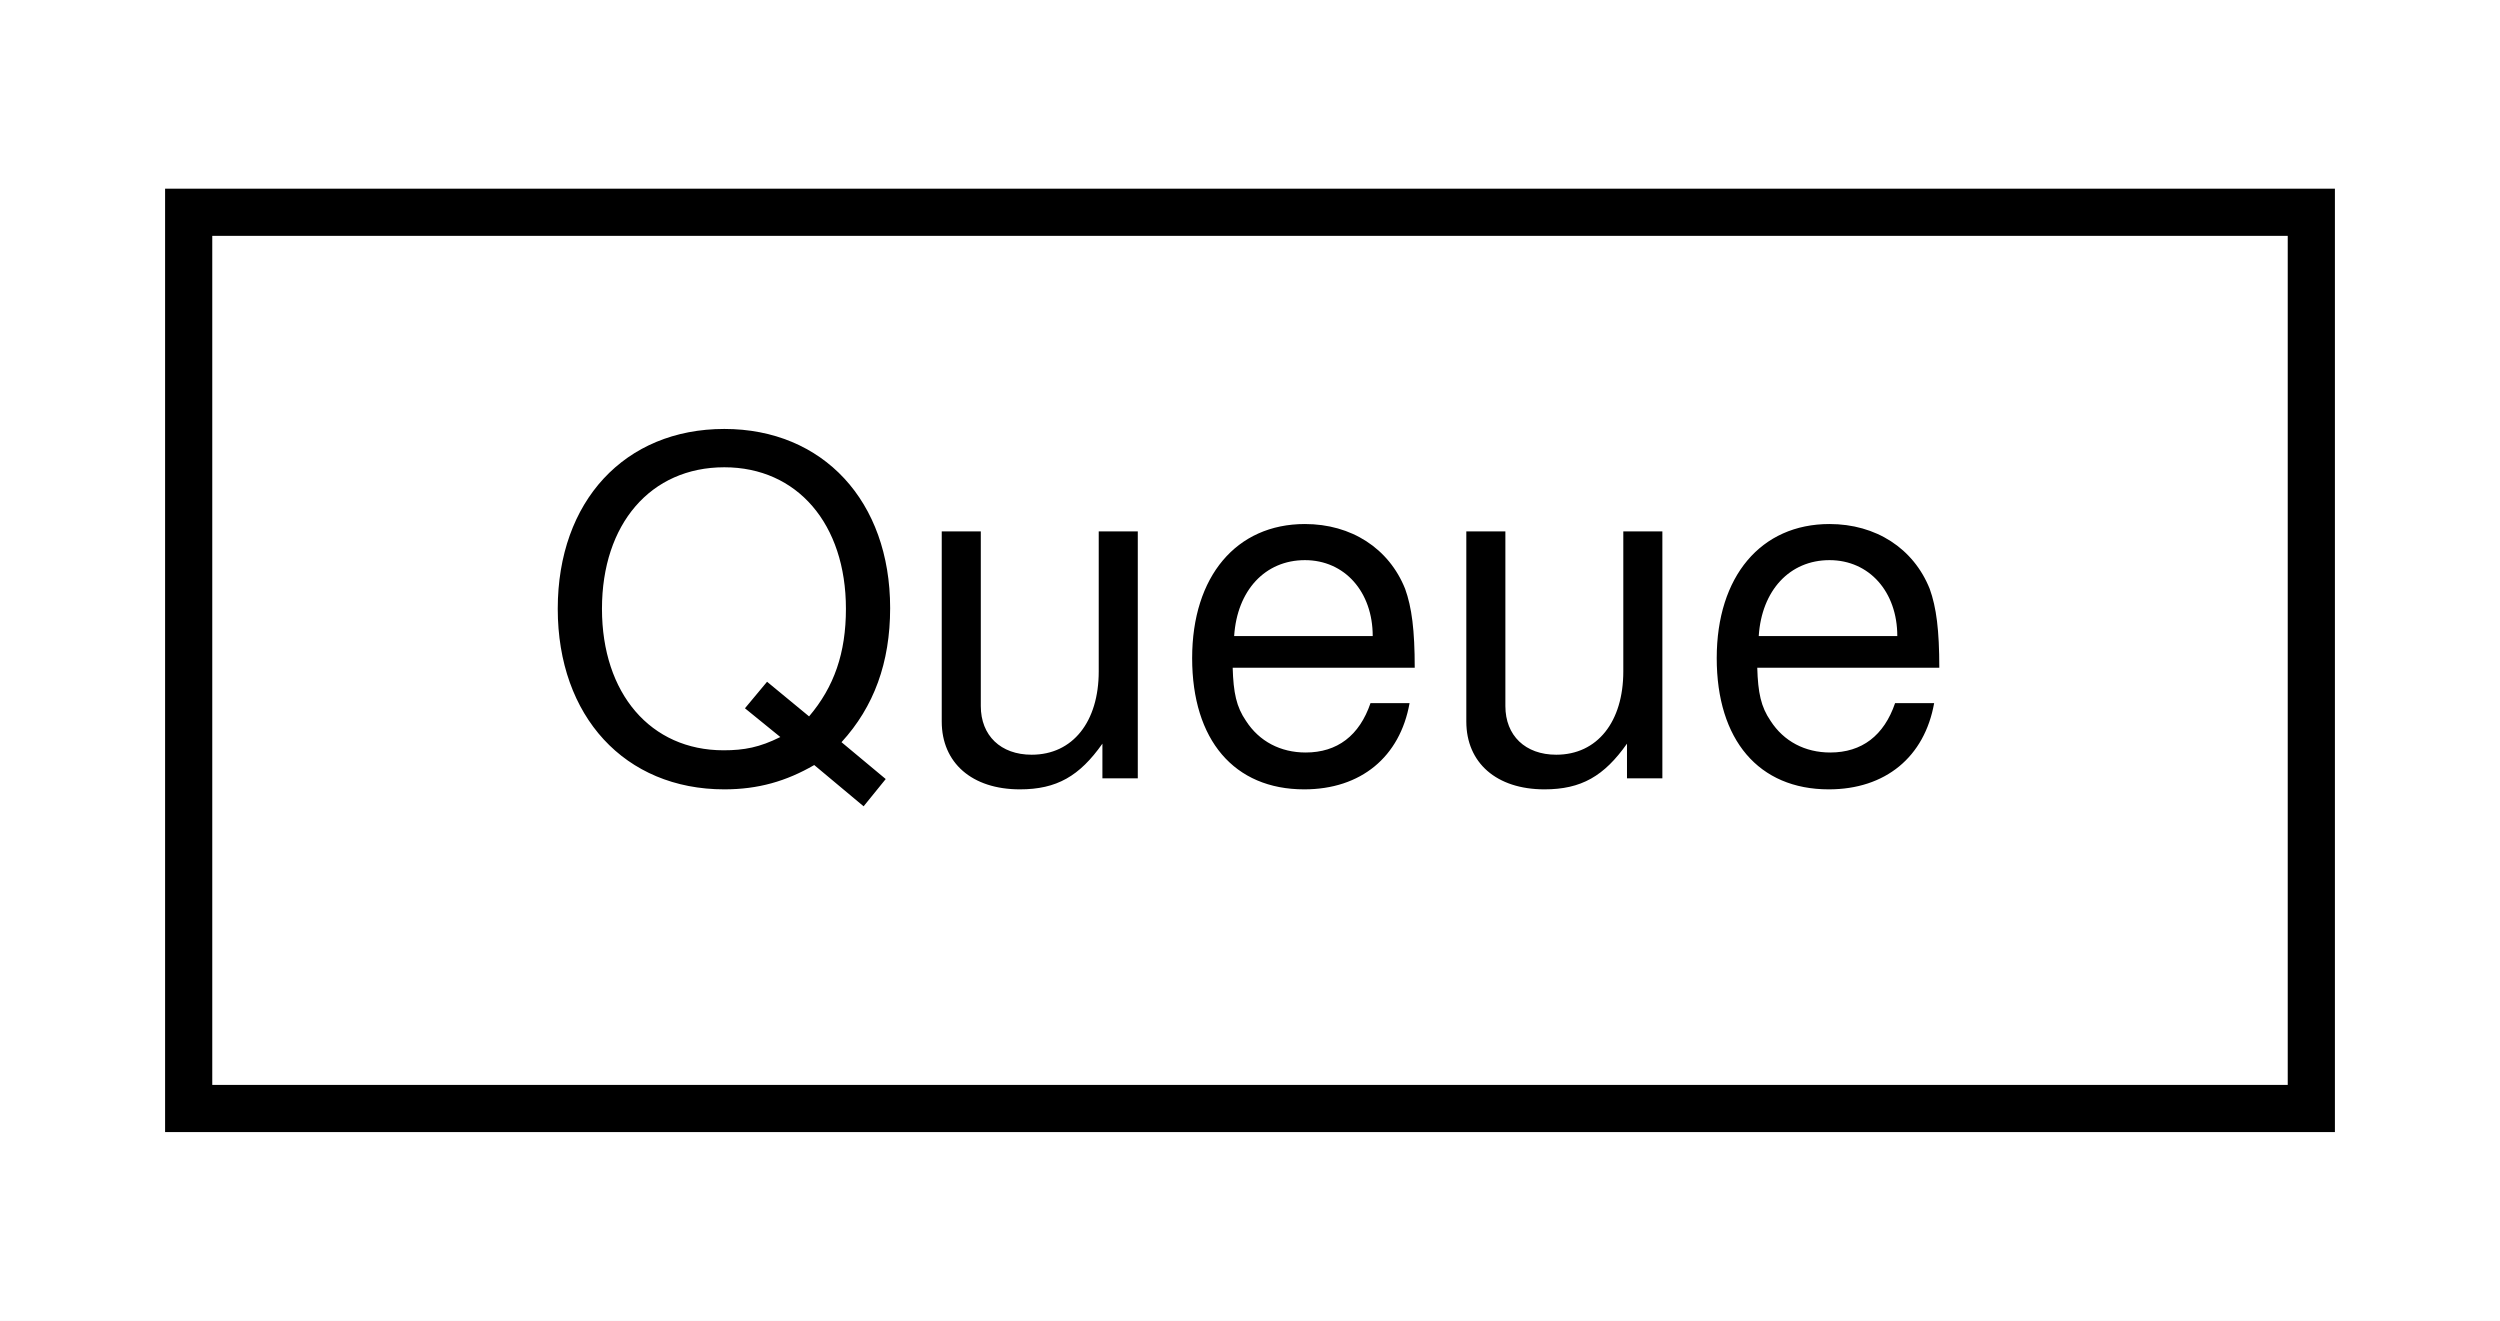
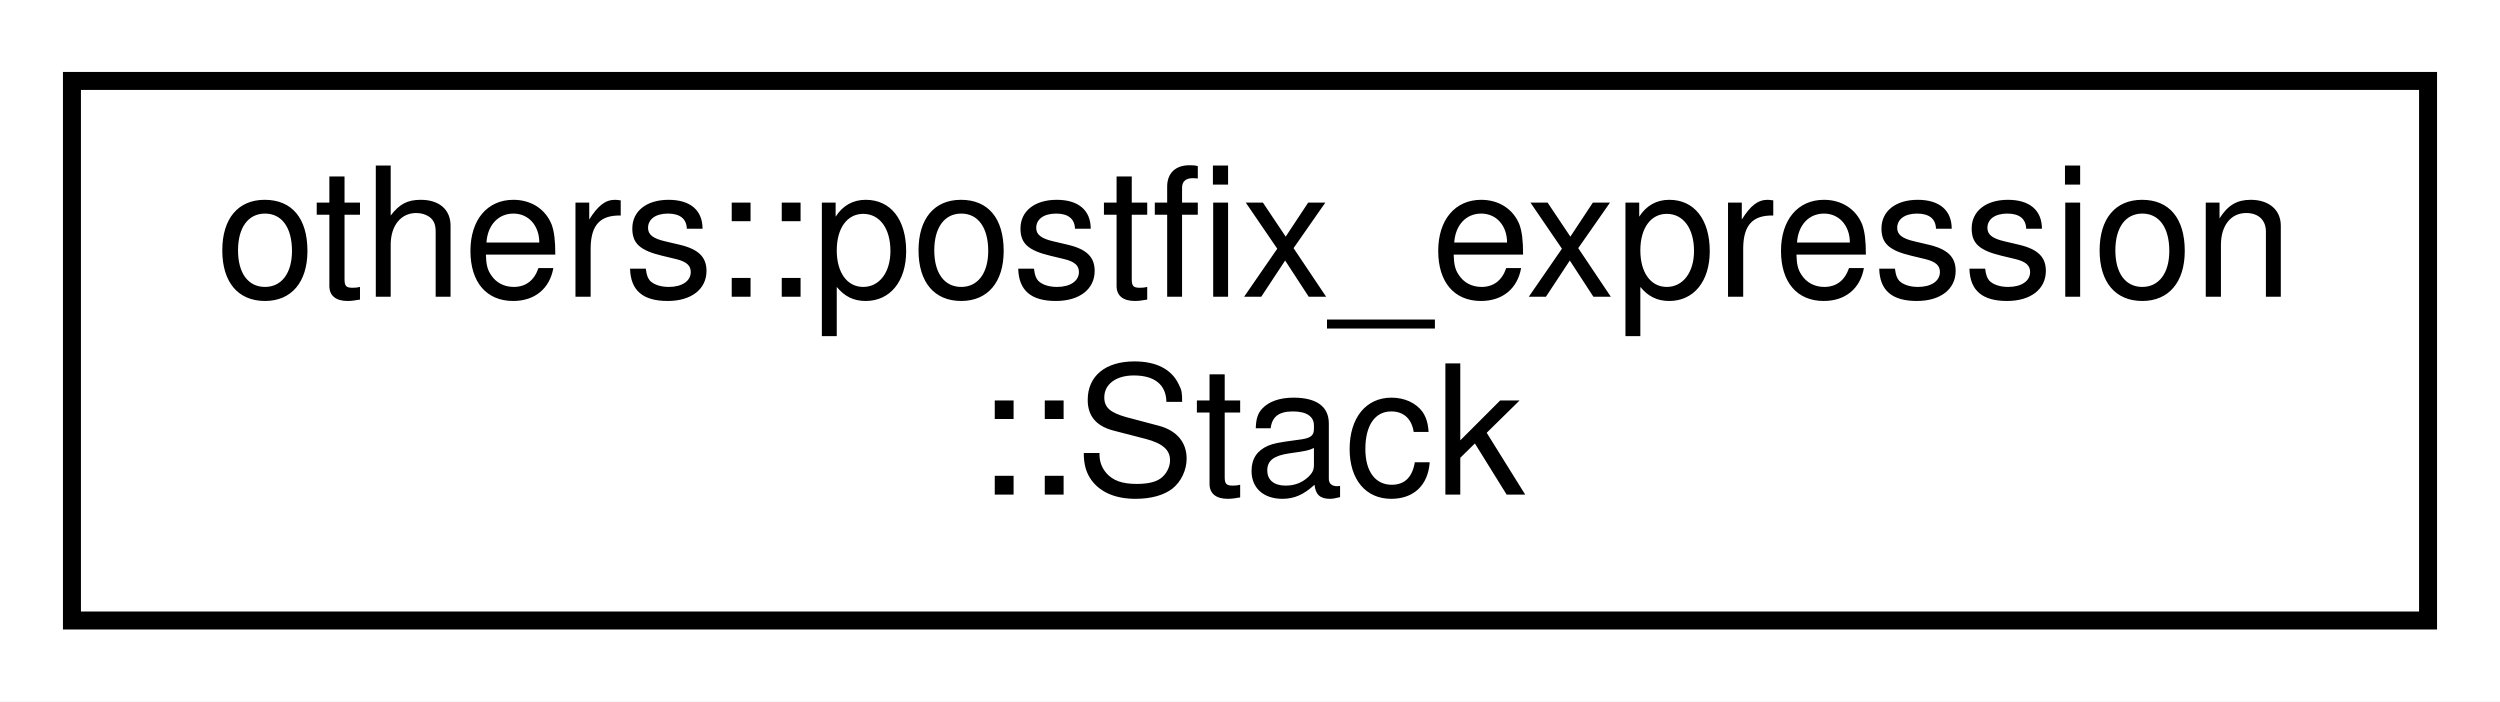
- <svg xmlns="http://www.w3.org/2000/svg" xmlns:xlink="http://www.w3.org/1999/xlink" width="53pt" height="28pt" viewBox="0.00 0.00 53.00 28.00">
-   <g id="graph0" class="graph" transform="scale(1 1) rotate(0) translate(4 24)">
-     <polygon fill="white" stroke="transparent" points="-4,4 -4,-24 49,-24 49,4 -4,4" />
+ <svg xmlns="http://www.w3.org/2000/svg" xmlns:xlink="http://www.w3.org/1999/xlink" width="139pt" height="39pt" viewBox="0.00 0.00 139.00 39.00">
+   <g id="graph0" class="graph" transform="scale(1 1) rotate(0) translate(4 35)">
+     <polygon fill="white" stroke="transparent" points="-4,4 -4,-35 135,-35 135,4 -4,4" />
    <g id="node1" class="node">
      <g id="a_node1">
-         <a xlink:href="dc/db5/struct_queue.html" target="_top" xlink:title=" ">
-           <polygon fill="white" stroke="black" points="0,-0.5 0,-19.5 45,-19.5 45,-0.5 0,-0.5" />
-           <text text-anchor="middle" x="22.5" y="-7.5" font-family="Helvetica,sans-Serif" font-size="10.00">Queue</text>
+         <a xlink:href="d5/d8a/classothers_1_1postfix__expression_1_1_stack.html" target="_top" xlink:title="Creates an array to be used as stack for storing values.">
+           <polygon fill="white" stroke="black" points="0,-0.5 0,-30.5 131,-30.5 131,-0.5 0,-0.5" />
+           <text text-anchor="start" x="8" y="-18.5" font-family="Helvetica,sans-Serif" font-size="10.00">others::postfix_expression</text>
+           <text text-anchor="middle" x="65.5" y="-7.5" font-family="Helvetica,sans-Serif" font-size="10.00">::Stack</text>
        </a>
      </g>
    </g>
  </g>
</svg>
